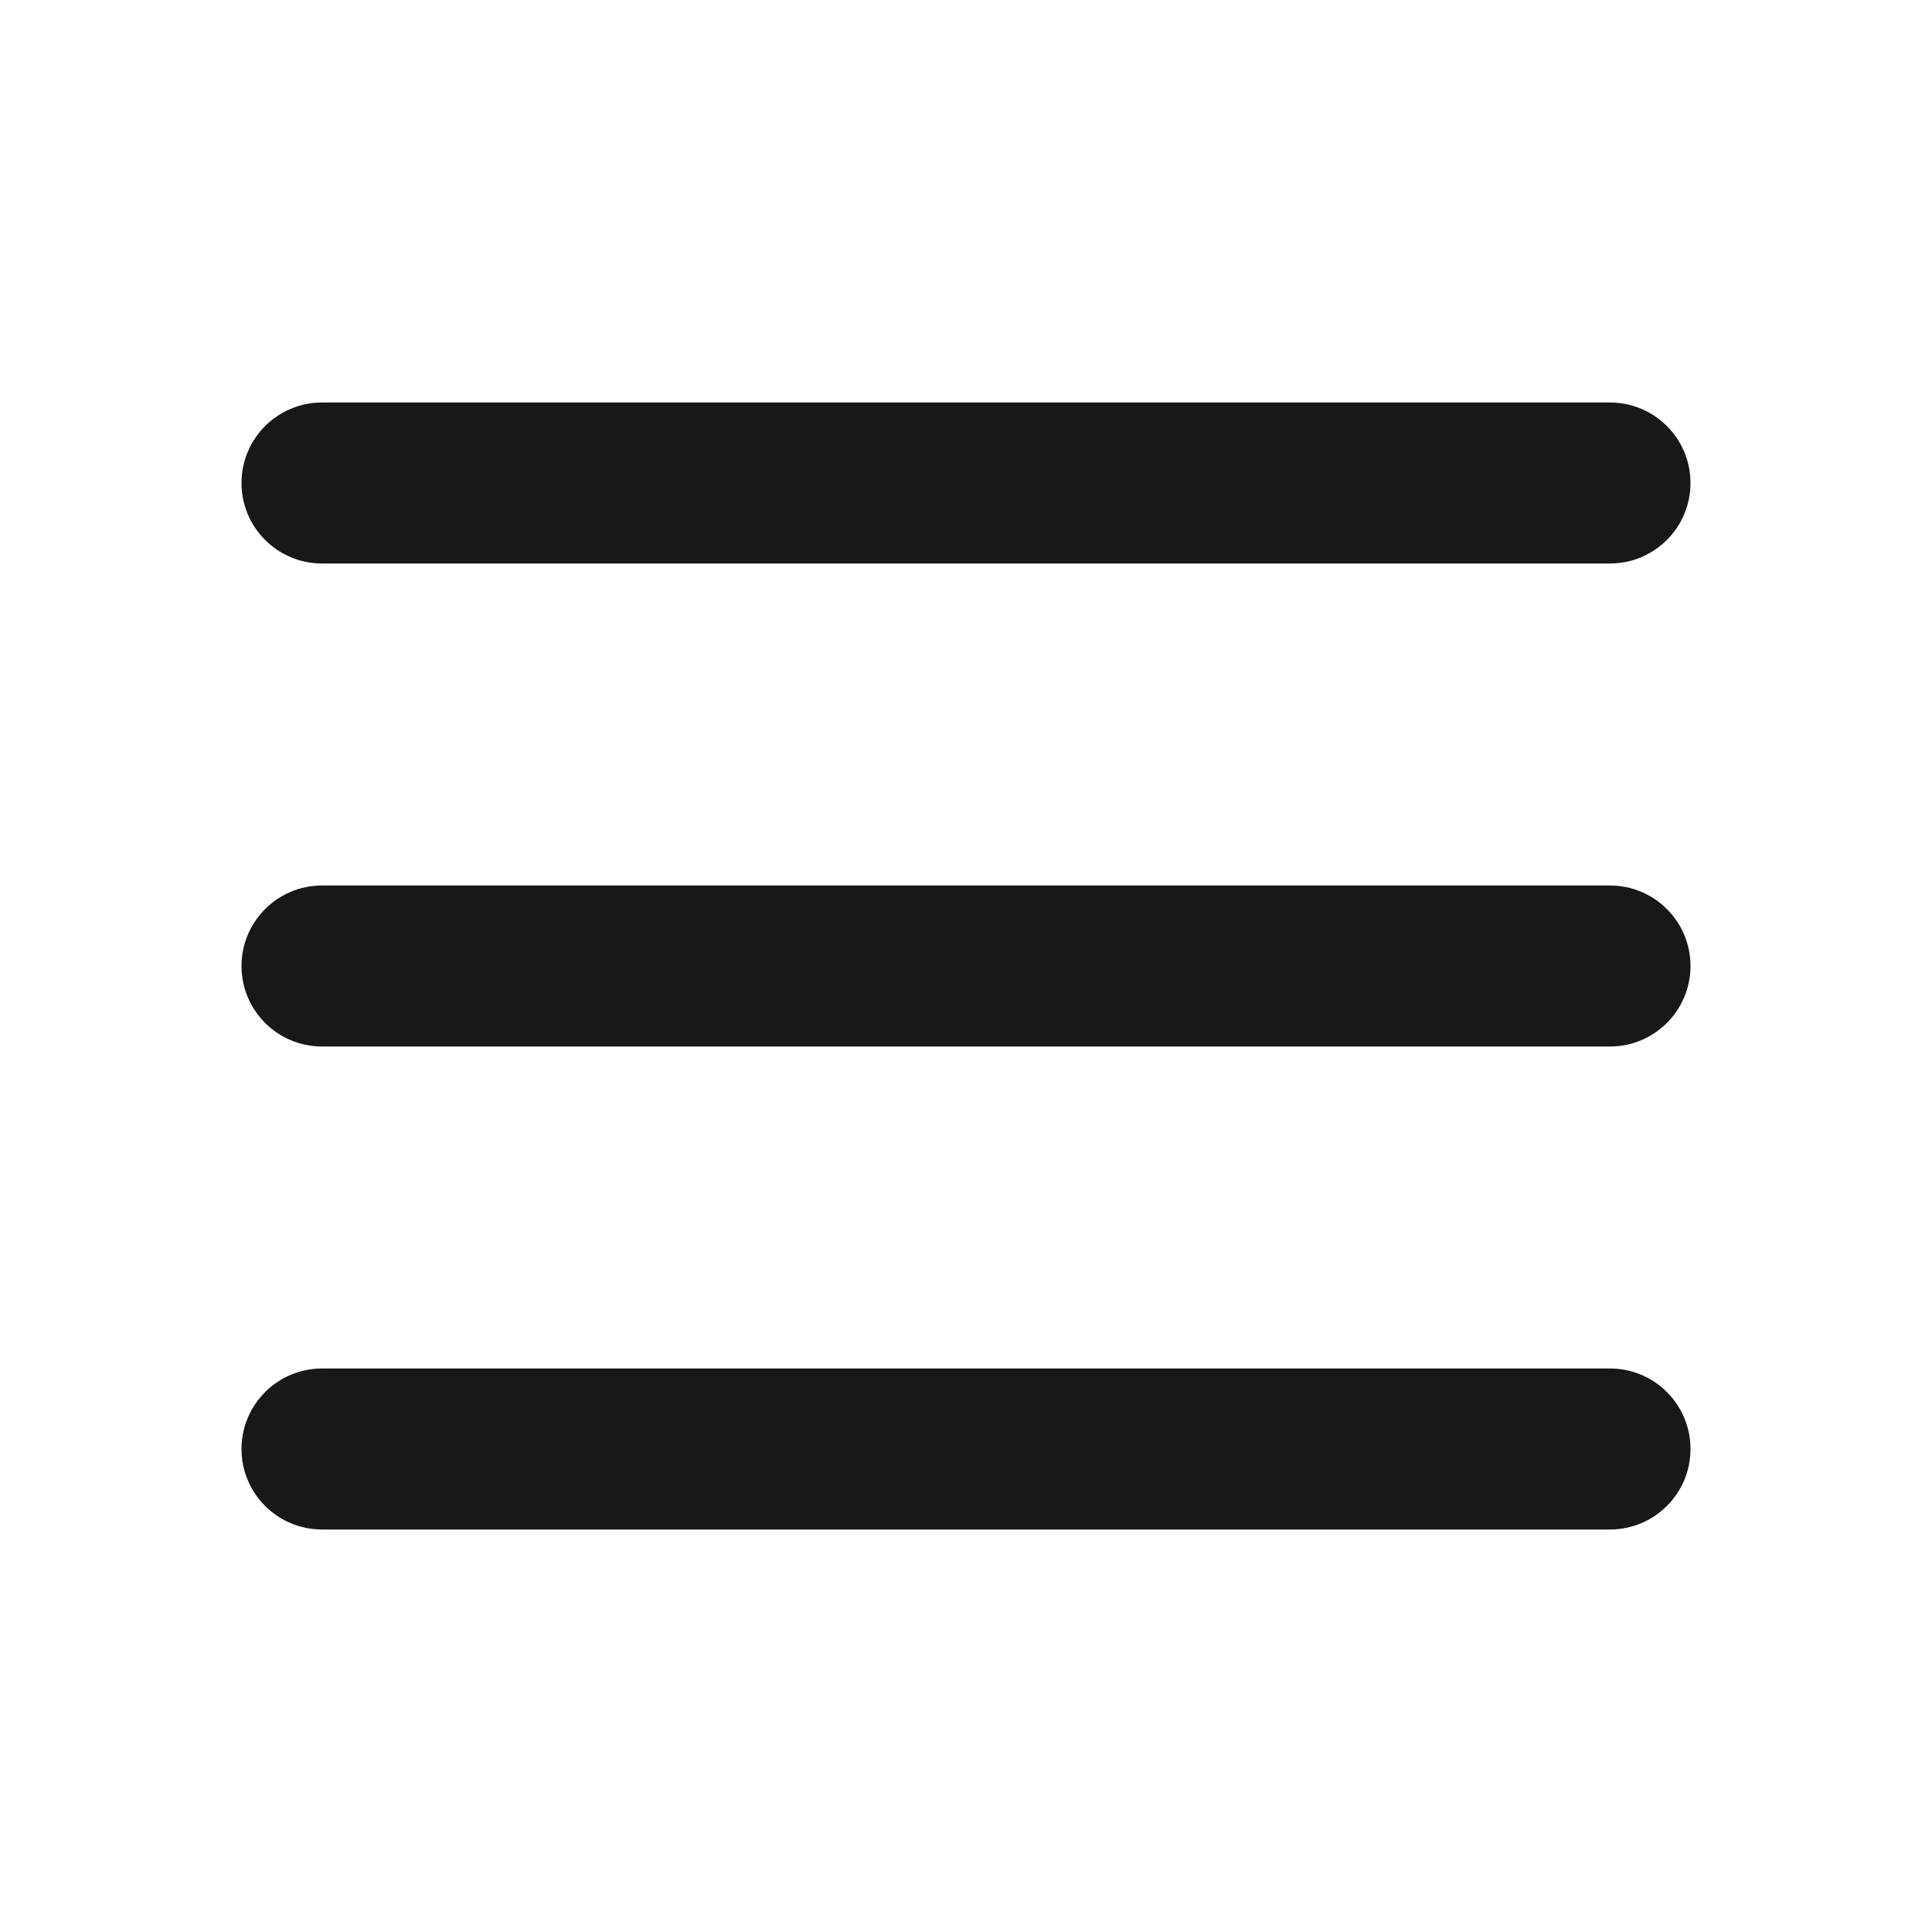
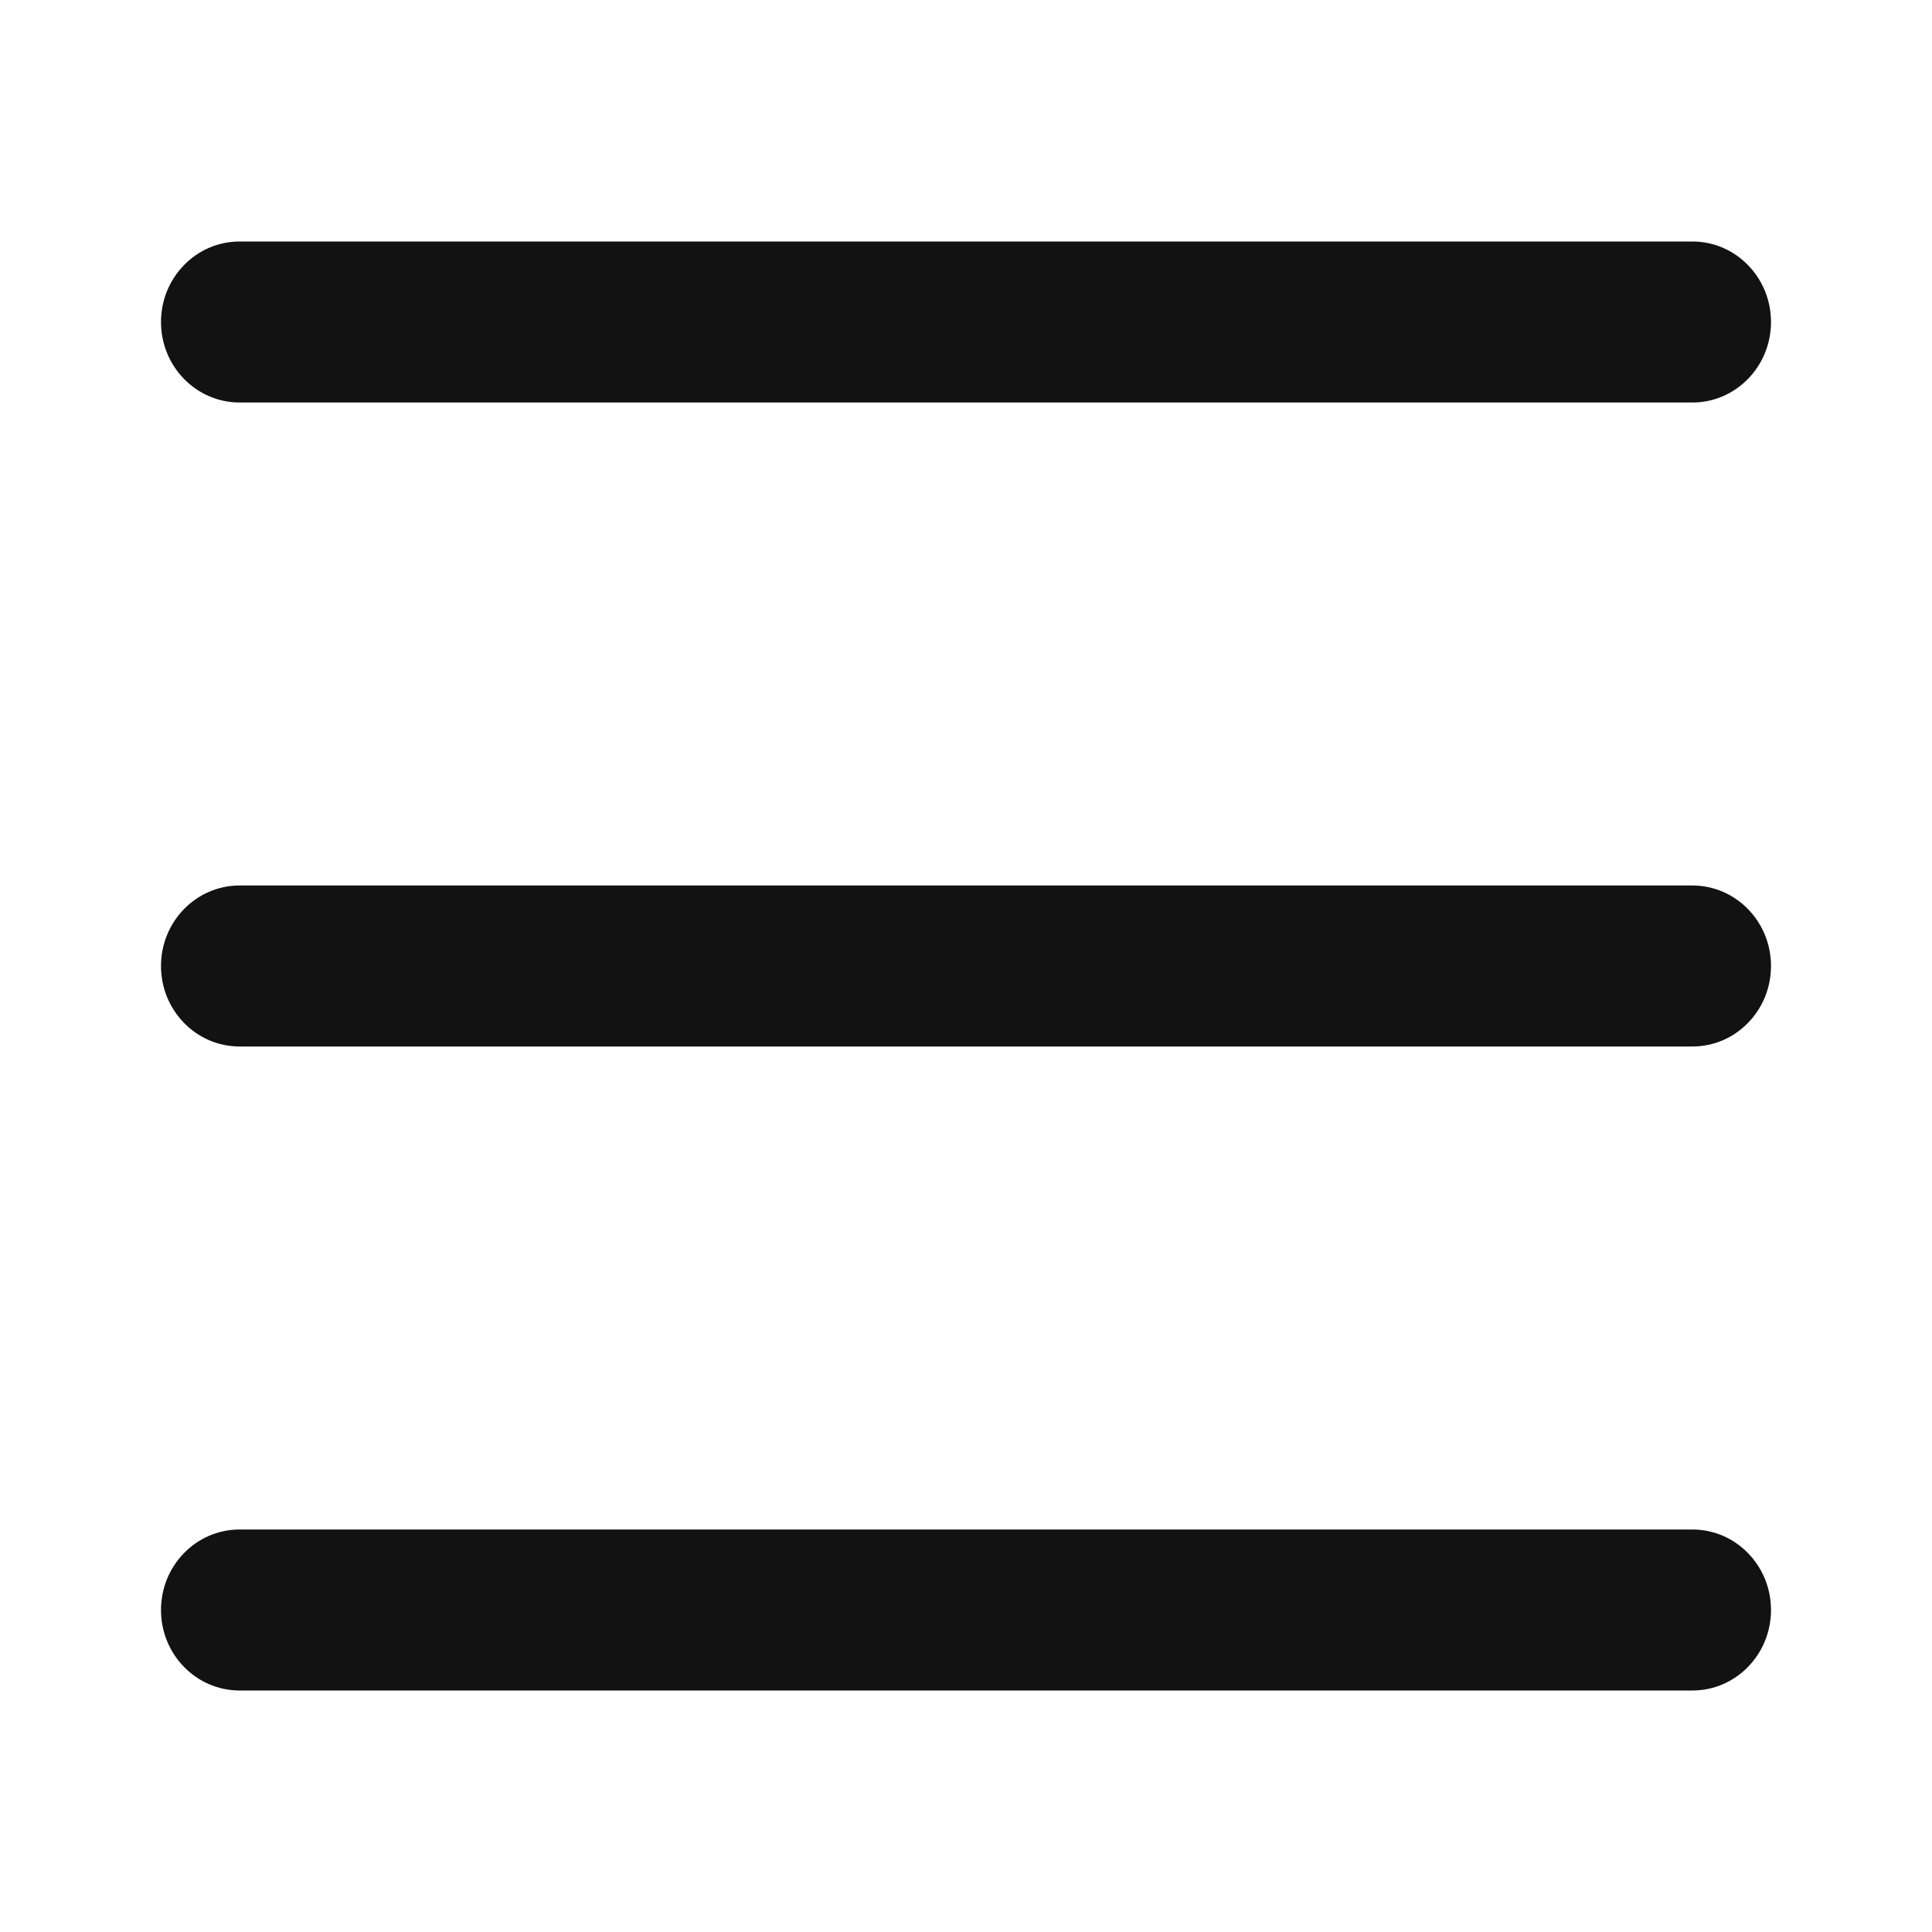
- <svg width="24" height="24" viewBox="0 0 24 24" fill="none">
-   <path fill-rule="evenodd" clip-rule="evenodd" d="M3 6C3 5.448 3.448 5 4 5H20C20.552 5 21 5.448 21 6C21 6.552 20.552 7 20 7H4C3.448 7 3 6.552 3 6ZM3 12C3 11.448 3.448 11 4 11H20C20.552 11 21 11.448 21 12C21 12.552 20.552 13 20 13H4C3.448 13 3 12.552 3 12ZM4 17C3.448 17 3 17.448 3 18C3 18.552 3.448 19 4 19H20C20.552 19 21 18.552 21 18C21 17.448 20.552 17 20 17H4Z" fill="#18181B" />
+ <svg xmlns="http://www.w3.org/2000/svg" width="24" height="24" viewBox="0 0 24 24" fill="none">
+   <path d="M21.024 3H2.976C2.437 3 2 3.448 2 4C2 4.552 2.437 5 2.976 5H21.024C21.563 5 22 4.552 22 4C22 3.448 21.563 3 21.024 3Z" fill="#121212" />
+   <path d="M21.024 11H2.976C2.437 11 2 11.448 2 12C2 12.552 2.437 13 2.976 13H21.024C21.563 13 22 12.552 22 12C22 11.448 21.563 11 21.024 11Z" fill="#121212" />
+   <path d="M21.024 19H2.976C2.437 19 2 19.448 2 20C2 20.552 2.437 21 2.976 21H21.024C21.563 21 22 20.552 22 20C22 19.448 21.563 19 21.024 19Z" fill="#121212" />
</svg>
